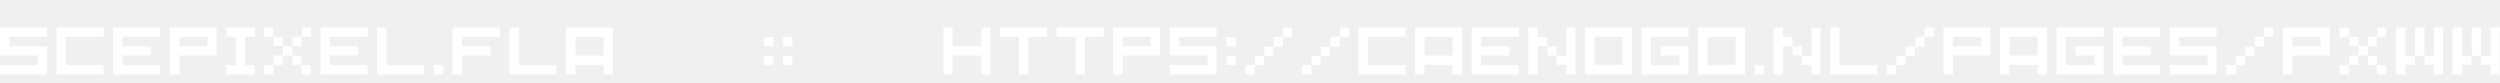
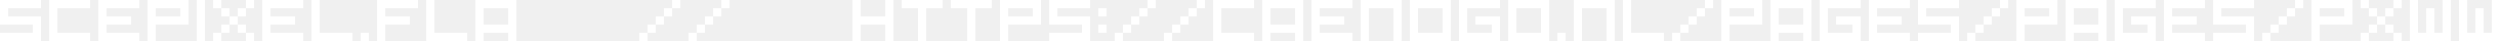
- <svg xmlns="http://www.w3.org/2000/svg" xmlns:xlink="http://www.w3.org/1999/xlink" version="1.1" preserveAspectRatio="none" x="0px" y="0px" width="455px" height="15px" viewBox="0 0 455 15">
+ <svg xmlns="http://www.w3.org/2000/svg" xmlns:xlink="http://www.w3.org/1999/xlink" version="1.1" preserveAspectRatio="none" x="0px" y="0px" width="305px" height="5px" viewBox="0 0 305 5">
  <defs>
    <g id="Layer0_0_FILL">
-       <path fill="#FFFFFF" stroke="none" d=" M 1.7 8.45 L 1.7 6.7 8.55 6.7 8.55 5 0 5 0 10.1 6.9 10.1 6.9 11.85 0 11.85 0 13.55 8.55 13.55 8.55 8.45 1.7 8.45 M 18.85 5 L 10.3 5 10.3 13.55 18.85 13.55 18.85 11.85 12 11.85 12 6.7 18.85 6.7 18.85 5 M 22.3 8.45 L 22.3 6.7 29.15 6.7 29.15 5 20.6 5 20.6 13.55 29.15 13.55 29.15 11.85 22.3 11.85 22.3 10.1 27.45 10.1 27.45 8.45 22.3 8.45 M 39.45 10.1 L 39.45 5 30.9 5 30.9 13.55 32.65 13.55 32.65 10.1 39.45 10.1 M 37.75 8.4 L 32.65 8.4 32.65 6.7 37.75 6.7 37.75 8.4 M 44.6 11.85 L 44.6 6.7 46.35 6.7 46.35 5 41.2 5 41.2 6.7 42.95 6.7 42.95 11.85 41.2 11.85 41.2 13.55 46.35 13.55 46.35 11.85 44.6 11.85 M 49.75 5 L 48.05 5 48.05 6.7 49.75 6.7 49.75 5 M 56.55 6.7 L 56.55 5 54.95 5 54.95 6.7 56.55 6.7 M 56.55 11.85 L 54.85 11.85 54.85 13.55 56.55 13.55 56.55 11.85 M 53.2 8.4 L 51.5 8.4 51.5 10.1 53.2 10.1 53.2 8.4 M 54.85 11.8 L 54.85 10.15 53.2 10.15 53.2 11.8 54.85 11.8 M 49.75 11.85 L 48.05 11.85 48.05 13.55 49.75 13.55 49.75 11.85 M 49.75 11.8 L 49.75 11.85 49.8 11.85 49.8 11.8 49.75 11.8 M 51.45 11.8 L 51.45 10.1 49.8 10.1 49.8 11.8 51.45 11.8 M 51.5 8.35 L 51.5 6.7 49.8 6.7 49.8 8.35 51.5 8.35 M 54.85 8.4 L 54.85 6.7 53.25 6.7 53.25 8.4 54.85 8.4 M 70.35 11.85 L 70.35 5 68.65 5 68.65 13.55 77.2 13.55 77.2 11.85 70.35 11.85 M 65.2 10.1 L 65.2 8.45 60.05 8.45 60.05 6.7 66.9 6.7 66.9 5 58.35 5 58.35 13.55 66.9 13.55 66.9 11.85 60.05 11.85 60.05 10.1 65.2 10.1 M 80.65 11.85 L 78.95 11.85 78.95 13.55 80.65 13.55 80.65 11.85 M 90.95 6.7 L 90.95 5 82.4 5 82.4 13.55 84.1 13.55 84.1 10.1 89.25 10.1 89.25 8.45 84.1 8.45 84.1 6.7 90.95 6.7 M 101.25 13.55 L 101.25 11.85 94.4 11.85 94.4 5 92.7 5 92.7 13.55 101.25 13.55 M 104.7 11.8 L 109.85 11.8 109.85 13.55 111.55 13.55 111.55 5 103 5 103 13.55 104.7 13.55 104.7 11.8 M 109.85 10.1 L 104.75 10.1 104.75 6.7 109.85 6.7 109.85 10.1 M 140.75 11.8 L 140.75 10.15 139.05 10.15 139.05 11.8 140.75 11.8 M 140.75 8.4 L 140.75 6.75 139.05 6.75 139.05 8.4 140.75 8.4 M 142.5 11.8 L 144.2 11.8 144.2 10.15 142.5 10.15 142.5 11.8 M 142.5 8.4 L 144.2 8.4 144.2 6.75 142.5 6.75 142.5 8.4 M 180.25 5 L 178.6 5 178.6 8.4 173.4 8.4 173.4 5 171.7 5 171.7 13.55 173.4 13.55 173.4 10.1 178.6 10.1 178.6 13.55 180.25 13.55 180.25 5 M 190.55 6.7 L 190.55 5 182 5 182 6.7 185.45 6.7 185.45 13.55 187.15 13.55 187.15 6.7 190.55 6.7 M 200.85 6.7 L 200.85 5 192.3 5 192.3 6.7 195.75 6.7 195.75 13.55 197.45 13.55 197.45 6.7 200.85 6.7 M 211.15 10.1 L 211.15 5 202.6 5 202.6 13.55 204.35 13.55 204.35 10.1 211.15 10.1 M 209.45 8.4 L 204.35 8.4 204.35 6.7 209.45 6.7 209.45 8.4 M 214.6 8.45 L 214.6 6.7 221.45 6.7 221.45 5 212.9 5 212.9 10.1 219.8 10.1 219.8 11.85 212.9 11.85 212.9 13.55 221.45 13.55 221.45 8.45 214.6 8.45 M 228.35 11.85 L 226.65 11.85 226.65 13.55 228.35 13.55 228.35 11.85 M 231.75 10.15 L 231.75 8.5 230.1 8.5 230.1 10.15 231.75 10.15 M 230.05 11.85 L 230.05 10.15 228.4 10.15 228.4 11.85 230.05 11.85 M 223.2 11.8 L 224.9 11.8 224.9 10.15 223.2 10.15 223.2 11.8 M 223.2 8.4 L 224.9 8.4 224.9 6.75 223.2 6.75 223.2 8.4 M 238.65 11.85 L 236.95 11.85 236.95 13.55 238.65 13.55 238.65 11.85 M 242.05 10.15 L 242.05 8.5 240.4 8.5 240.4 10.15 242.05 10.15 M 238.7 10.15 L 238.7 11.85 240.35 11.85 240.35 10.15 238.7 10.15 M 233.5 8.5 L 233.5 6.7 231.85 6.7 231.85 8.5 233.5 8.5 M 235.2 5 L 233.55 5 233.55 6.7 235.2 6.7 235.2 5 M 245.5 6.7 L 245.5 5 243.85 5 243.85 6.7 245.5 6.7 M 243.8 8.5 L 243.8 6.7 242.15 6.7 242.15 8.5 243.8 8.5 M 255.8 6.7 L 255.8 5 247.25 5 247.25 13.55 255.8 13.55 255.8 11.85 248.95 11.85 248.95 6.7 255.8 6.7 M 264.4 13.55 L 266.1 13.55 266.1 5 257.55 5 257.55 13.55 259.25 13.55 259.25 11.8 264.4 11.8 264.4 13.55 M 264.4 6.7 L 264.4 10.1 259.3 10.1 259.3 6.7 264.4 6.7 M 281.6 10.1 L 283.3 10.1 283.3 8.45 281.6 8.45 281.6 10.1 M 281.6 8.4 L 281.6 6.75 279.85 6.75 279.85 5 278.15 5 278.15 13.55 279.85 13.55 279.85 8.4 281.6 8.4 M 274.7 10.1 L 274.7 8.45 269.55 8.45 269.55 6.7 276.4 6.7 276.4 5 267.85 5 267.85 13.55 276.4 13.55 276.4 11.85 269.55 11.85 269.55 10.1 274.7 10.1 M 297 5 L 288.45 5 288.45 13.55 297 13.55 297 5 M 295.3 6.7 L 295.3 11.8 290.2 11.8 290.2 6.7 295.3 6.7 M 286.7 5 L 285.05 5 285.05 10.15 283.3 10.15 283.3 11.8 285.05 11.8 285.05 13.55 286.7 13.55 286.7 5 M 317.6 13.55 L 317.6 5 309.05 5 309.05 13.55 317.6 13.55 M 315.9 6.7 L 315.9 11.8 310.8 11.8 310.8 6.7 315.9 6.7 M 305.65 10.1 L 305.65 11.85 300.45 11.85 300.45 6.7 307.3 6.7 307.3 5 298.75 5 298.75 13.55 307.3 13.55 307.3 8.4 302.2 8.4 302.2 10.1 305.65 10.1 M 321.05 11.85 L 319.35 11.85 319.35 13.55 321.05 13.55 321.05 11.85 M 326.25 10.1 L 327.95 10.1 327.95 8.45 326.25 8.45 326.25 10.1 M 326.25 8.4 L 326.25 6.75 324.5 6.75 324.5 5 322.8 5 322.8 13.55 324.5 13.55 324.5 8.4 326.25 8.4 M 331.35 5 L 329.7 5 329.7 10.15 327.95 10.15 327.95 11.8 329.7 11.8 329.7 13.55 331.35 13.55 331.35 5 M 334.8 11.85 L 334.8 5 333.1 5 333.1 13.55 341.65 13.55 341.65 11.85 334.8 11.85 M 345.1 13.55 L 345.1 11.85 343.4 11.85 343.4 13.55 345.1 13.55 M 345.15 10.15 L 345.15 11.85 346.8 11.85 346.8 10.15 345.15 10.15 M 348.6 6.7 L 348.6 8.5 350.25 8.5 350.25 6.7 348.6 6.7 M 348.5 8.5 L 346.85 8.5 346.85 10.15 348.5 10.15 348.5 8.5 M 351.95 5 L 350.3 5 350.3 6.7 351.95 6.7 351.95 5 M 362.25 10.1 L 362.25 5 353.7 5 353.7 13.55 355.45 13.55 355.45 10.1 362.25 10.1 M 360.55 8.4 L 355.45 8.4 355.45 6.7 360.55 6.7 360.55 8.4 M 365.7 11.8 L 370.85 11.8 370.85 13.55 372.55 13.55 372.55 5 364 5 364 13.55 365.7 13.55 365.7 11.8 M 370.85 10.1 L 365.75 10.1 365.75 6.7 370.85 6.7 370.85 10.1 M 382.85 8.4 L 377.75 8.4 377.75 10.1 381.2 10.1 381.2 11.85 376 11.85 376 6.7 382.85 6.7 382.85 5 374.3 5 374.3 13.55 382.85 13.55 382.85 8.4 M 393.15 11.85 L 386.3 11.85 386.3 10.1 391.45 10.1 391.45 8.45 386.3 8.45 386.3 6.7 393.15 6.7 393.15 5 384.6 5 384.6 13.55 393.15 13.55 393.15 11.85 M 396.6 8.45 L 396.6 6.7 403.45 6.7 403.45 5 394.9 5 394.9 10.1 401.8 10.1 401.8 11.85 394.9 11.85 394.9 13.55 403.45 13.55 403.45 8.45 396.6 8.45 M 410.4 6.7 L 410.4 8.5 412.05 8.5 412.05 6.7 410.4 6.7 M 408.6 11.85 L 408.6 10.15 406.95 10.15 406.95 11.85 408.6 11.85 M 406.9 11.85 L 405.2 11.85 405.2 13.55 406.9 13.55 406.9 11.85 M 408.65 8.5 L 408.65 10.15 410.3 10.15 410.3 8.5 408.65 8.5 M 413.75 5 L 412.1 5 412.1 6.7 413.75 6.7 413.75 5 M 424.05 10.1 L 424.05 5 415.5 5 415.5 13.55 417.25 13.55 417.25 10.1 424.05 10.1 M 422.35 6.7 L 422.35 8.4 417.25 8.4 417.25 6.7 422.35 6.7 M 434.3 11.85 L 432.6 11.85 432.6 13.55 434.3 13.55 434.3 11.85 M 430.95 10.15 L 430.95 11.8 432.6 11.8 432.6 10.15 430.95 10.15 M 432.6 8.4 L 432.6 6.7 431 6.7 431 8.4 432.6 8.4 M 429.25 8.4 L 429.25 10.1 430.95 10.1 430.95 8.4 429.25 8.4 M 427.55 10.1 L 427.55 11.8 429.2 11.8 429.2 10.1 427.55 10.1 M 427.55 11.85 L 427.55 11.8 427.5 11.8 427.5 11.85 427.55 11.85 M 427.5 11.85 L 425.8 11.85 425.8 13.55 427.5 13.55 427.5 11.85 M 429.25 8.35 L 429.25 6.7 427.55 6.7 427.55 8.35 429.25 8.35 M 427.5 5 L 425.8 5 425.8 6.7 427.5 6.7 427.5 5 M 434.3 5 L 432.7 5 432.7 6.7 434.3 6.7 434.3 5 M 437.8 5 L 436.1 5 436.1 13.55 437.8 13.55 437.8 11.8 439.5 11.8 439.5 10.15 437.8 10.15 437.8 5 M 441.25 10.15 L 441.25 5 439.55 5 439.55 10.15 441.25 10.15 M 444.65 5 L 443 5 443 10.15 441.25 10.15 441.25 11.8 443 11.8 443 13.55 444.65 13.55 444.65 5 M 448.1 5 L 446.4 5 446.4 13.55 448.1 13.55 448.1 11.8 449.8 11.8 449.8 10.15 448.1 10.15 448.1 5 M 451.55 10.15 L 451.55 5 449.85 5 449.85 10.15 451.55 10.15 M 454.95 5 L 453.3 5 453.3 10.15 451.55 10.15 451.55 11.8 453.3 11.8 453.3 13.55 454.95 13.55 454.95 5 Z" />
+       <path fill="#FFFFFF" stroke="none" d=" M 5 1 L 5 0 0 0 0 3 4 3 4 4 0 4 0 5 5 5 5 2 1 2 1 1 5 1 M 11 1 L 11 0 6 0 6 5 11 5 11 4 7 4 7 1 11 1 M 16 3 L 16 2 13 2 13 1 17 1 17 0 12 0 12 5 17 5 17 4 13 4 13 3 16 3 M 23 3 L 23 0 18 0 18 5 19 5 19 3 23 3 M 22 1 L 22 2 19 2 19 1 22 1 M 25 0 L 24 0 24 5 25 5 25 0 M 28 3 L 27 3 27 4 28 4 28 3 M 27 4 L 26 4 26 5 27 5 27 4 M 26 0 L 26 1 27 1 27 0 26 0 M 28 2 L 28 1 27 1 27 2 28 2 M 30 3 L 29 3 29 4 30 4 30 3 M 29 1 L 29 2 30 2 30 1 29 1 M 28 2 L 28 3 29 3 29 2 28 2 M 31 1 L 31 0 30 0 30 1 31 1 M 31 5 L 31 4 30 4 30 5 31 5 M 36 3 L 36 2 33 2 33 1 37 1 37 0 32 0 32 5 37 5 37 4 33 4 33 3 36 3 M 43 5 L 43 4 39 4 39 0 38 0 38 5 43 5 M 44 4 L 44 5 45 5 45 4 44 4 M 51 1 L 51 0 46 0 46 5 47 5 47 3 50 3 50 2 47 2 47 1 51 1 M 57 5 L 57 4 53 4 53 0 52 0 52 5 57 5 M 62 4 L 62 5 63 5 63 0 58 0 58 5 59 5 59 4 62 4 M 62 1 L 62 3 59 3 59 1 62 1 M 78 4 L 78 5 79 5 79 4 78 4 M 80 3 L 79 3 79 4 80 4 80 3 M 81 3 L 81 2 80 2 80 3 81 3 M 82 1 L 81 1 81 2 82 2 82 1 M 83 1 L 83 0 82 0 82 1 83 1 M 85 4 L 84 4 84 5 85 5 85 4 M 86 3 L 85 3 85 4 86 4 86 3 M 87 1 L 87 2 88 2 88 1 87 1 M 87 3 L 87 2 86 2 86 3 87 3 M 89 1 L 89 0 88 0 88 1 89 1 M 108 0 L 108 2 105 2 105 0 104 0 104 5 105 5 105 3 108 3 108 5 109 5 109 0 108 0 M 113 5 L 113 1 115 1 115 0 110 0 110 1 112 1 112 5 113 5 M 119 5 L 119 1 121 1 121 0 116 0 116 1 118 1 118 5 119 5 M 127 3 L 127 0 122 0 122 5 123 5 123 3 127 3 M 126 2 L 123 2 123 1 126 1 126 2 M 134 4 L 135 4 135 3 134 3 134 4 M 133 1 L 133 0 128 0 128 3 132 3 132 4 128 4 128 5 133 5 133 2 129 2 129 1 133 1 M 135 2 L 135 1 134 1 134 2 135 2 M 137 5 L 137 4 136 4 136 5 137 5 M 138 3 L 137 3 137 4 138 4 138 3 M 138 3 L 139 3 139 2 138 2 138 3 M 140 2 L 140 1 139 1 139 2 140 2 M 141 0 L 140 0 140 1 141 1 141 0 M 142 4 L 142 5 143 5 143 4 142 4 M 144 3 L 143 3 143 4 144 4 144 3 M 145 3 L 145 2 144 2 144 3 145 3 M 146 1 L 145 1 145 2 146 2 146 1 M 147 1 L 147 0 146 0 146 1 147 1 M 153 5 L 153 4 149 4 149 1 153 1 153 0 148 0 148 5 153 5 M 158 4 L 158 5 159 5 159 0 154 0 154 5 155 5 155 4 158 4 M 158 1 L 158 3 155 3 155 1 158 1 M 165 1 L 165 0 160 0 160 5 165 5 165 4 161 4 161 3 164 3 164 2 161 2 161 1 165 1 M 170 5 L 171 5 171 0 166 0 166 5 167 5 167 1 170 1 170 5 M 177 5 L 177 0 172 0 172 5 177 5 M 176 4 L 173 4 173 1 176 1 176 4 M 183 1 L 183 0 178 0 178 5 183 5 183 2 180 2 180 3 182 3 182 4 179 4 179 1 183 1 M 189 5 L 189 0 184 0 184 5 189 5 M 188 1 L 188 4 185 4 185 1 188 1 M 191 4 L 190 4 190 5 191 5 191 4 M 196 5 L 197 5 197 0 192 0 192 5 193 5 193 1 196 1 196 5 M 203 5 L 203 4 199 4 199 0 198 0 198 5 203 5 M 206 3 L 205 3 205 4 206 4 206 3 M 204 4 L 204 5 205 5 205 4 204 4 M 207 2 L 206 2 206 3 207 3 207 2 M 208 0 L 208 1 209 1 209 0 208 0 M 208 2 L 208 1 207 1 207 2 208 2 M 215 3 L 215 0 210 0 210 5 211 5 211 3 215 3 M 214 1 L 214 2 211 2 211 1 214 1 M 220 4 L 220 5 221 5 221 0 216 0 216 5 217 5 217 4 220 4 M 220 1 L 220 3 217 3 217 1 220 1 M 227 1 L 227 0 222 0 222 5 227 5 227 2 224 2 224 3 226 3 226 4 223 4 223 1 227 1 M 233 1 L 233 0 228 0 228 5 233 5 233 4 229 4 229 3 232 3 232 2 229 2 229 1 233 1 M 239 1 L 239 0 234 0 234 3 238 3 238 4 234 4 234 5 239 5 239 2 235 2 235 1 239 1 M 240 4 L 240 5 241 5 241 4 240 4 M 242 3 L 241 3 241 4 242 4 242 3 M 243 3 L 243 2 242 2 242 3 243 3 M 244 1 L 243 1 243 2 244 2 244 1 M 245 1 L 245 0 244 0 244 1 245 1 M 251 3 L 251 0 246 0 246 5 247 5 247 3 251 3 M 250 1 L 250 2 247 2 247 1 250 1 M 256 5 L 257 5 257 0 252 0 252 5 253 5 253 4 256 4 256 5 M 256 1 L 256 3 253 3 253 1 256 1 M 263 1 L 263 0 258 0 258 5 263 5 263 2 260 2 260 3 262 3 262 4 259 4 259 1 263 1 M 269 1 L 269 0 264 0 264 5 269 5 269 4 265 4 265 3 268 3 268 2 265 2 265 1 269 1 M 275 1 L 275 0 270 0 270 3 274 3 274 4 270 4 270 5 275 5 275 2 271 2 271 1 275 1 M 277 4 L 276 4 276 5 277 5 277 4 M 278 3 L 277 3 277 4 278 4 278 3 M 279 3 L 279 2 278 2 278 3 279 3 M 280 1 L 279 1 279 2 280 2 280 1 M 281 1 L 281 0 280 0 280 1 281 1 M 287 3 L 287 0 282 0 282 5 283 5 283 3 287 3 M 286 1 L 286 2 283 2 283 1 286 1 M 292 3 L 291 3 291 4 292 4 292 3 M 293 4 L 292 4 292 5 293 5 293 4 M 289 5 L 289 4 288 4 288 5 289 5 M 290 3 L 289 3 289 4 290 4 290 3 M 290 2 L 290 1 289 1 289 2 290 2 M 291 2 L 290 2 290 3 291 3 291 2 M 289 1 L 289 0 288 0 288 1 289 1 M 292 2 L 292 1 291 1 291 2 292 2 M 293 0 L 292 0 292 1 293 1 293 0 M 299 5 L 299 0 298 0 298 4 297 4 297 1 296 1 296 4 295 4 295 0 294 0 294 5 299 5 M 305 0 L 304 0 304 4 303 4 303 1 302 1 302 4 301 4 301 0 300 0 300 5 305 5 305 0 Z" />
    </g>
  </defs>
  <g transform="matrix( 1, 0, 0, 1, 0,0) ">
    <use xlink:href="#Layer0_0_FILL" />
  </g>
</svg>
